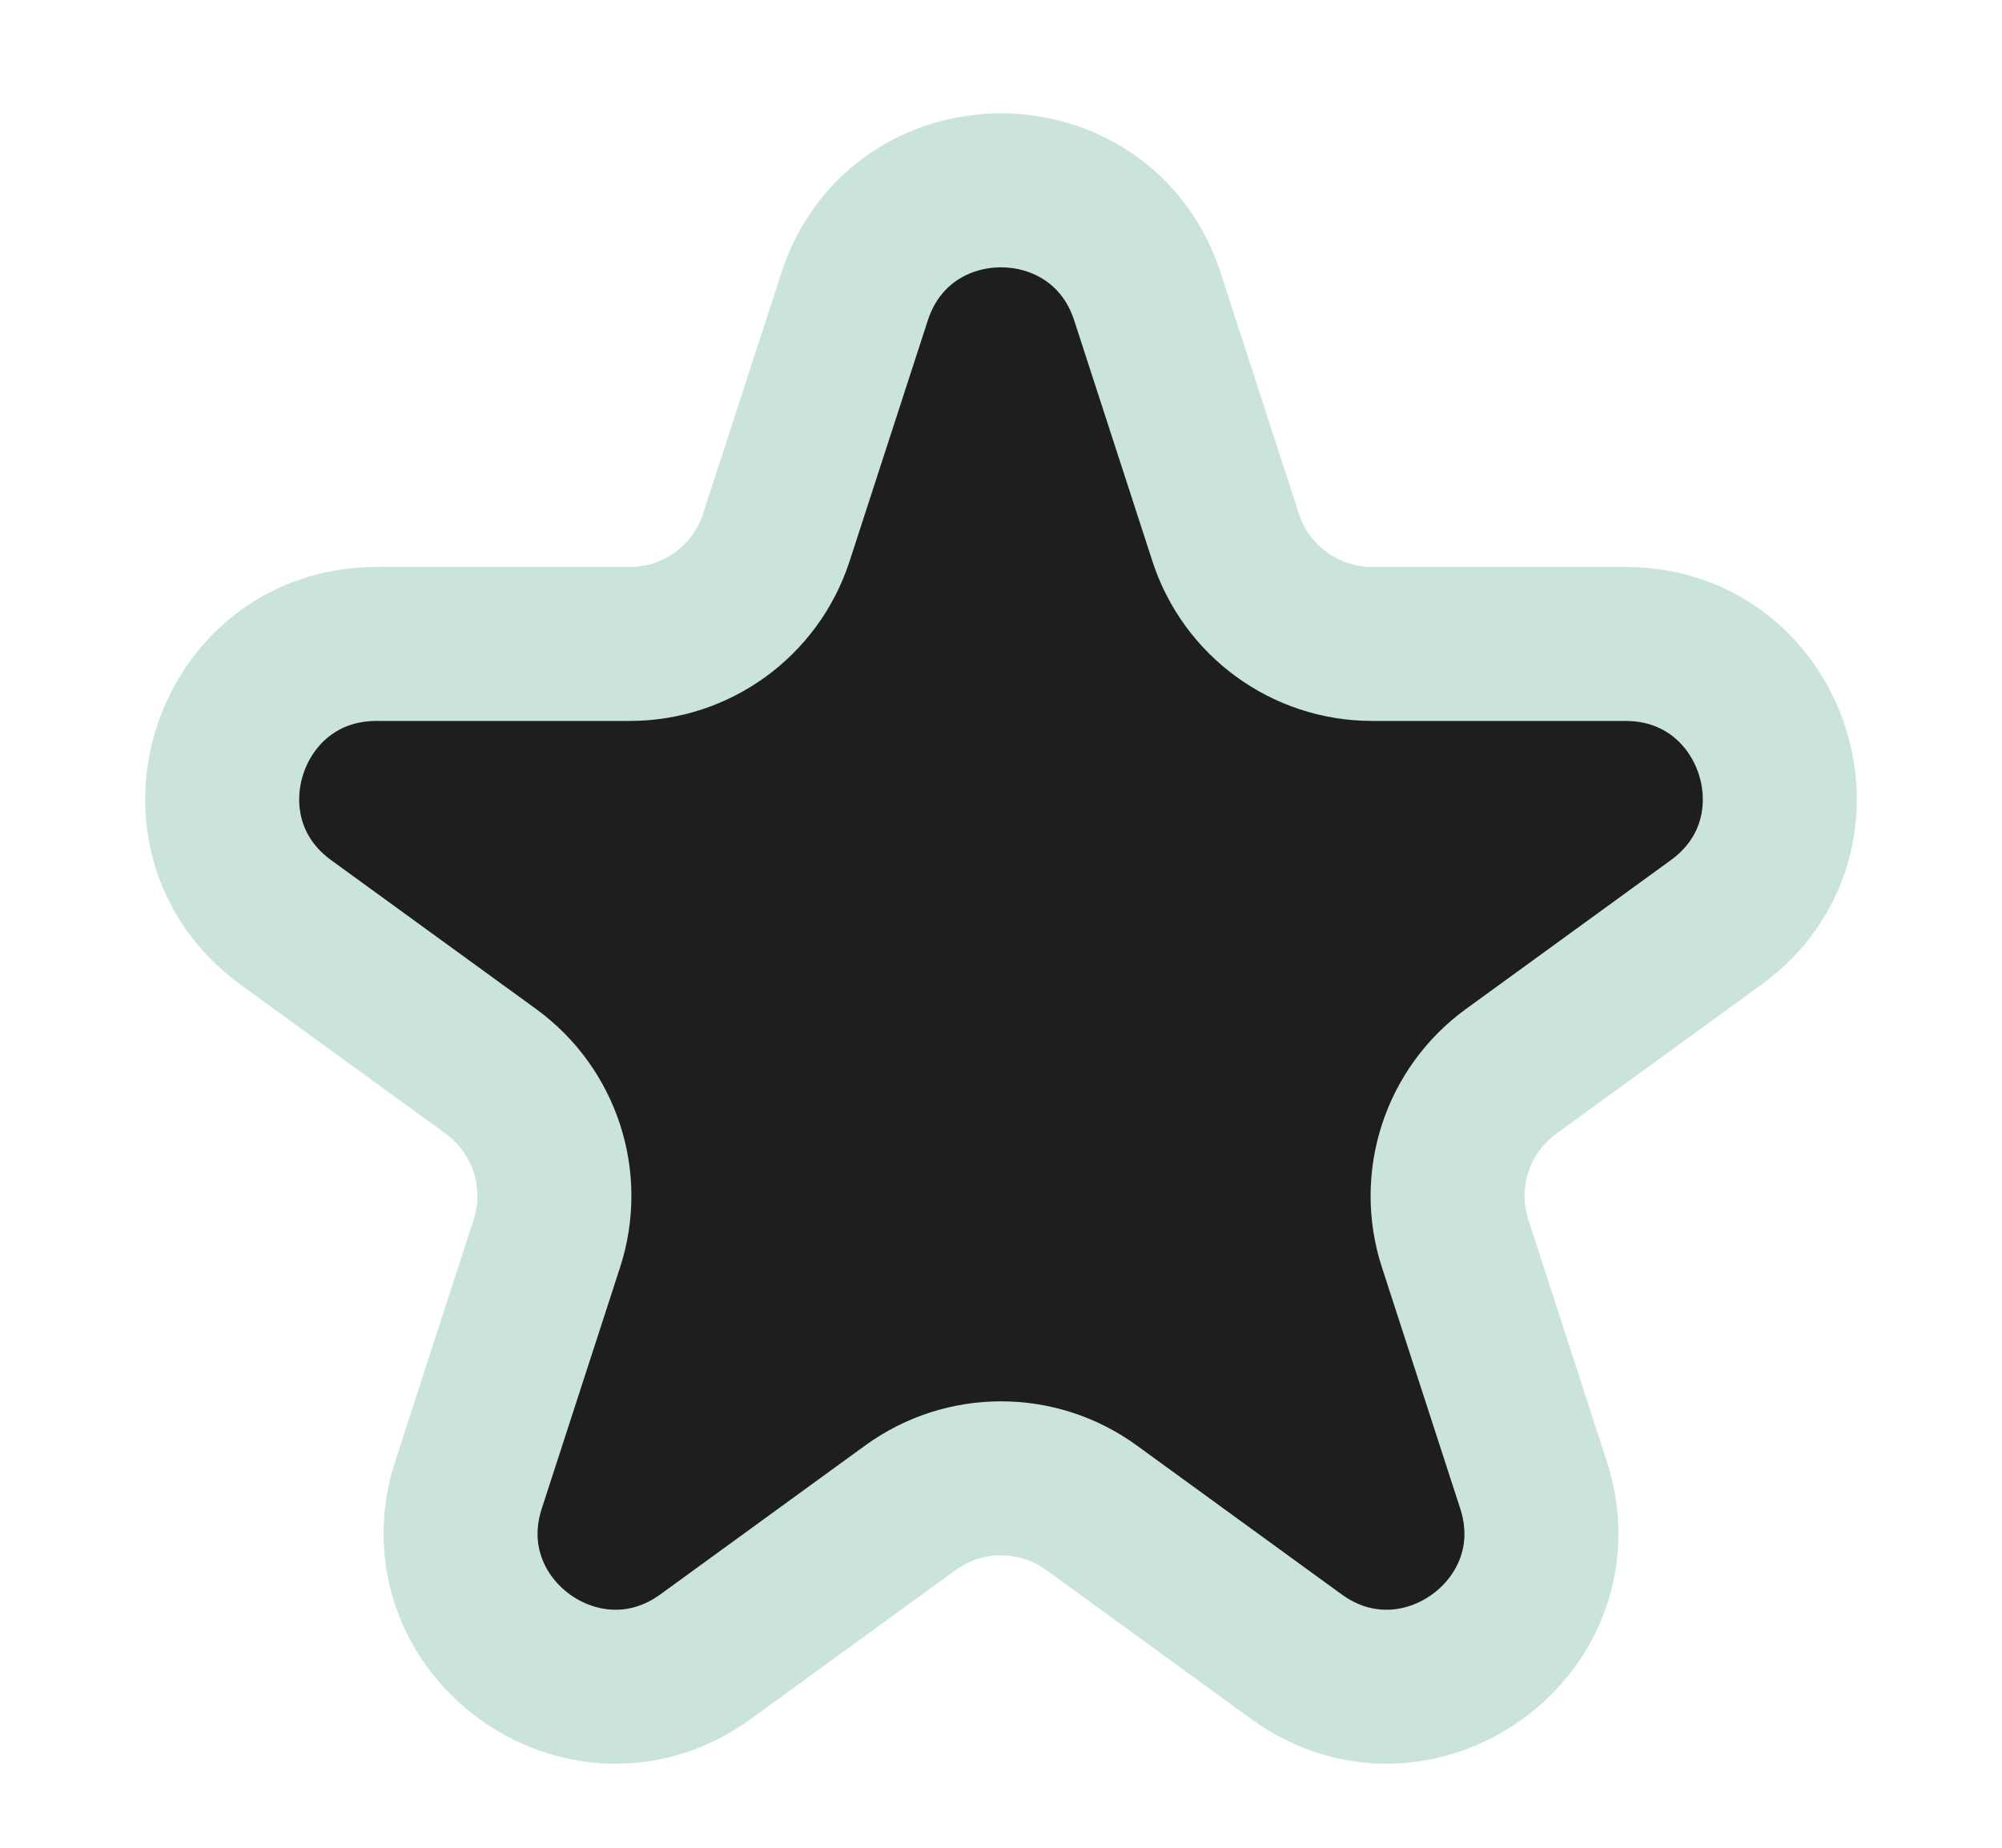
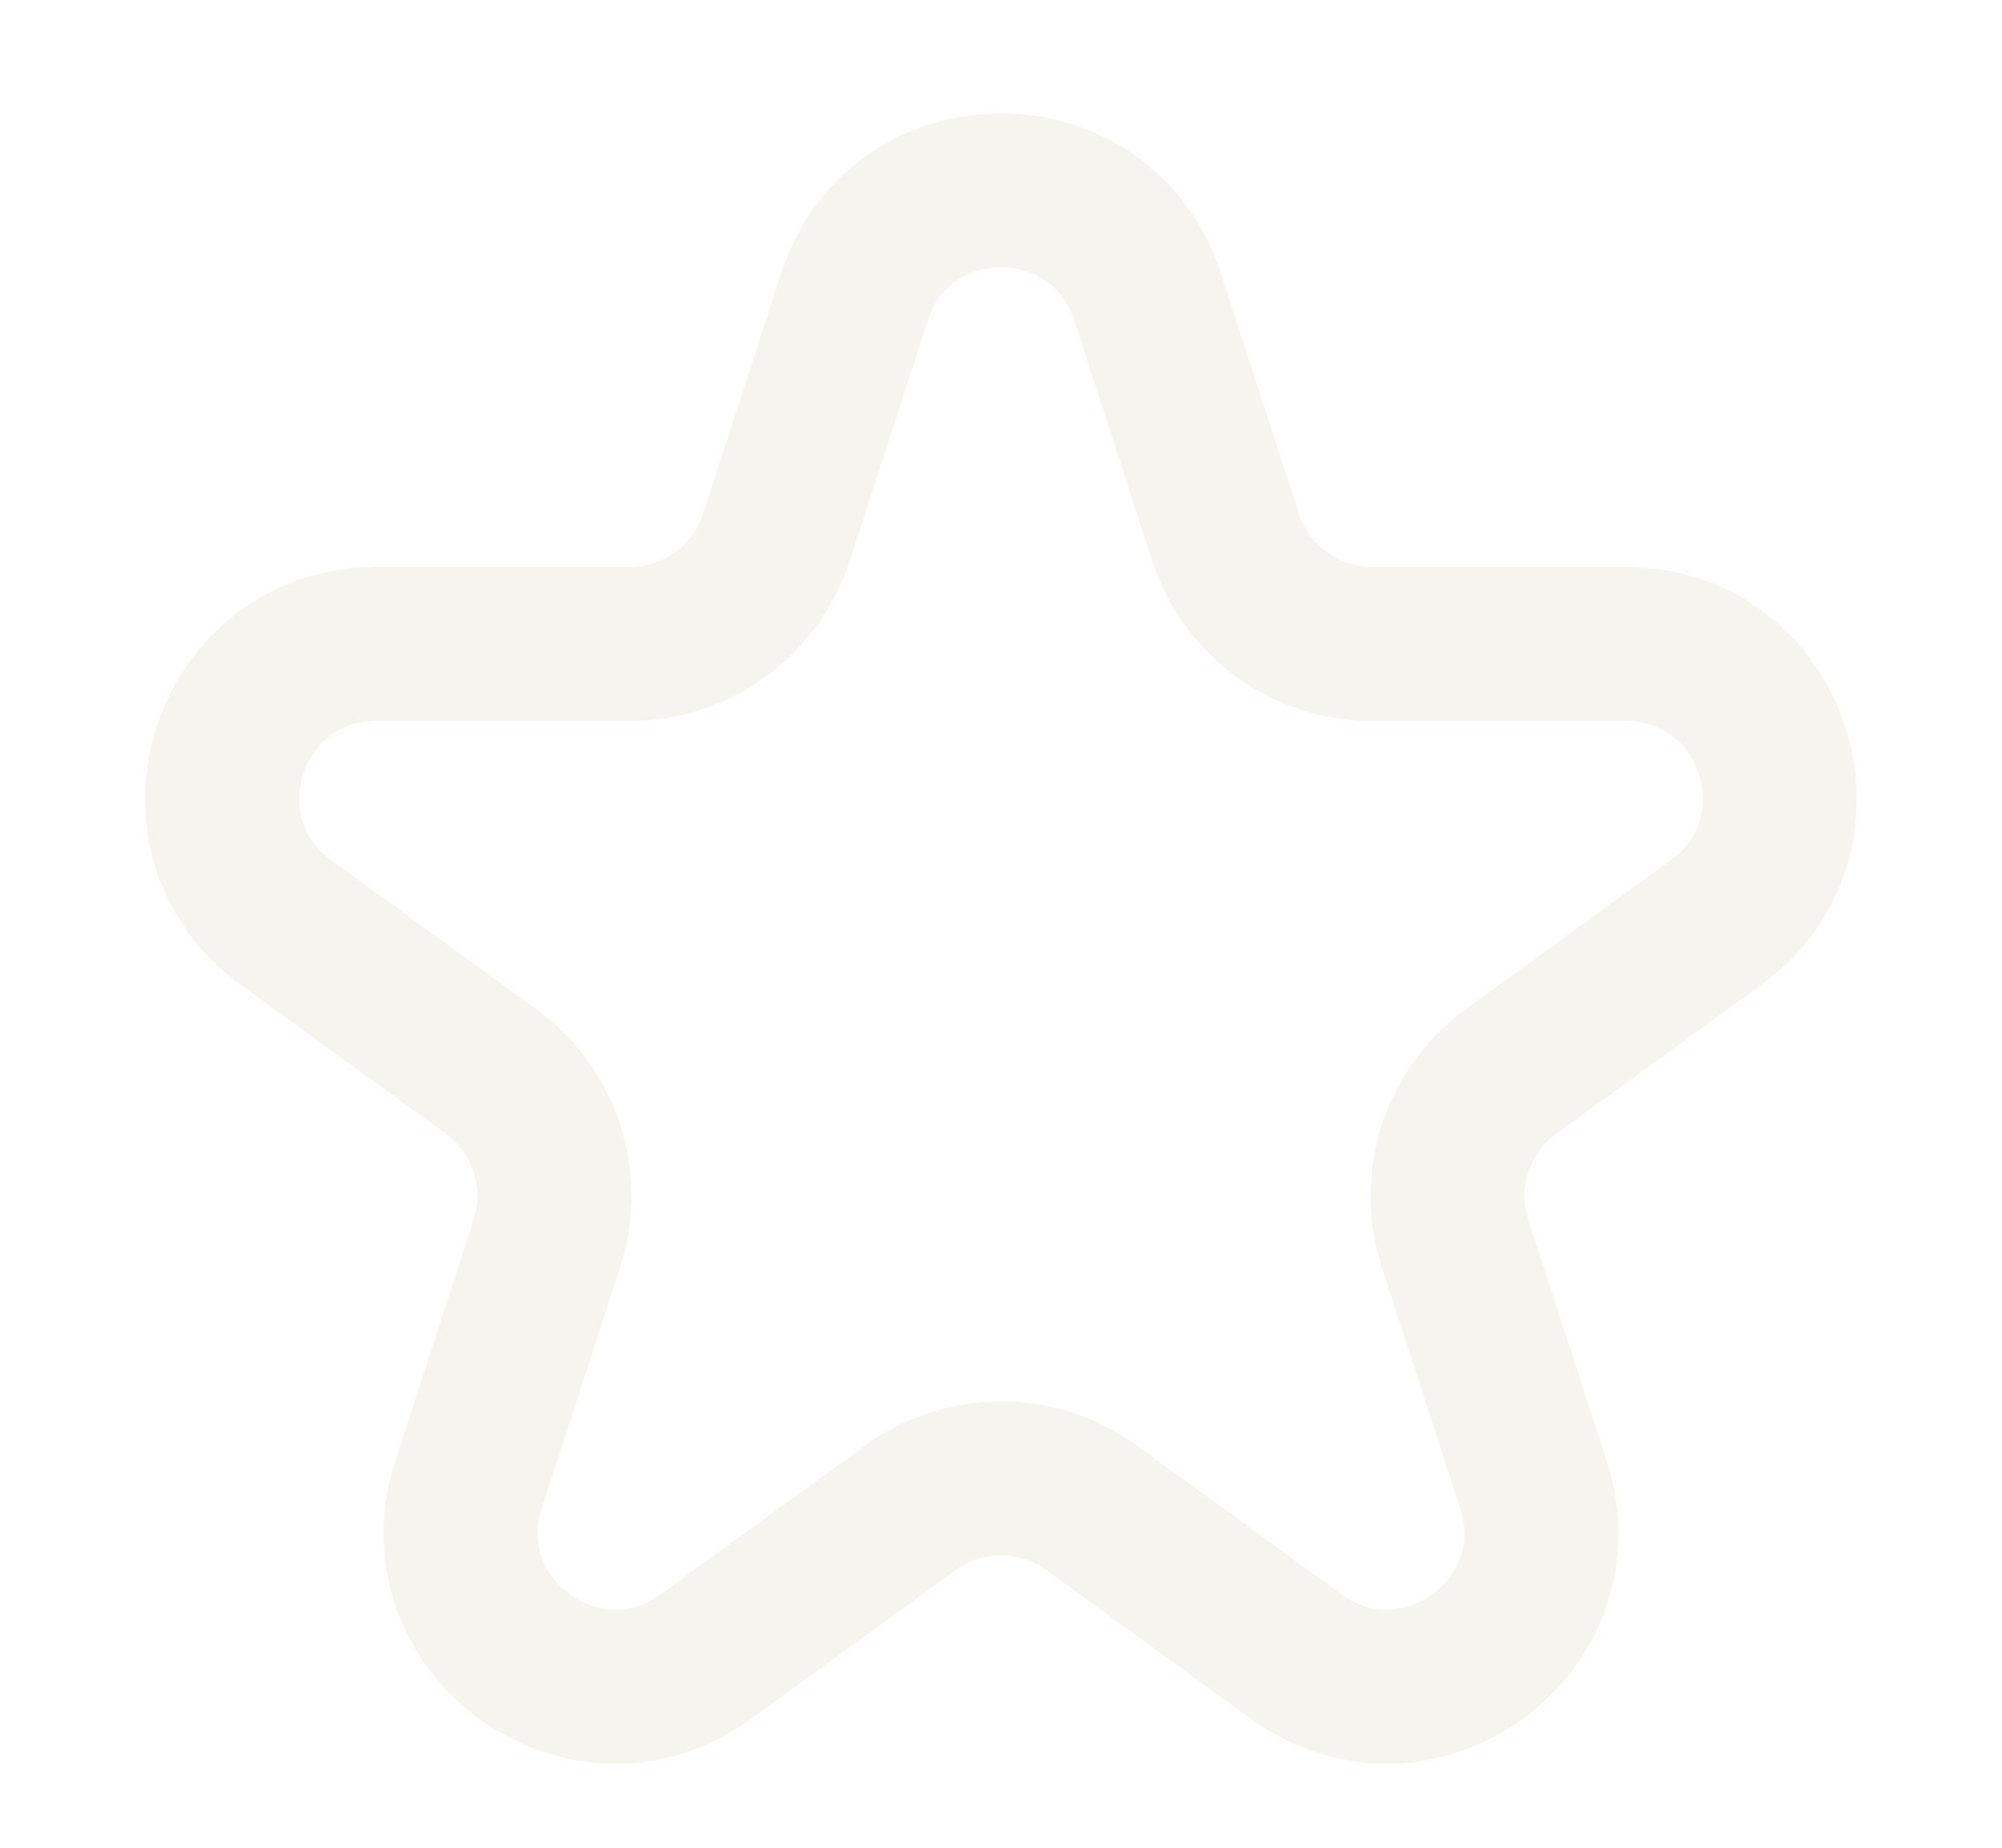
<svg xmlns="http://www.w3.org/2000/svg" width="13" height="12" viewBox="0 0 13 12" fill="none">
-   <path d="M5.549 1.927C5.848 1.006 7.152 1.006 7.451 1.927L7.959 3.491C8.093 3.903 8.477 4.182 8.91 4.182H10.555C11.524 4.182 11.927 5.422 11.143 5.991L9.812 6.958C9.462 7.213 9.315 7.664 9.449 8.076L9.957 9.641C10.257 10.562 9.202 11.328 8.418 10.759L7.088 9.792C6.737 9.537 6.263 9.537 5.912 9.792L4.582 10.759C3.798 11.328 2.743 10.562 3.043 9.641L3.551 8.076C3.685 7.664 3.538 7.213 3.188 6.958L1.857 5.991C1.073 5.422 1.476 4.182 2.445 4.182H4.09C4.523 4.182 4.907 3.903 5.041 3.491L5.549 1.927Z" fill="#1E1E1E" stroke="#CAE4DA" />
+   <path d="M5.549 1.927C5.848 1.006 7.152 1.006 7.451 1.927L7.959 3.491C8.093 3.903 8.477 4.182 8.91 4.182H10.555C11.524 4.182 11.927 5.422 11.143 5.991L9.812 6.958C9.462 7.213 9.315 7.664 9.449 8.076L9.957 9.641C10.257 10.562 9.202 11.328 8.418 10.759L7.088 9.792C6.737 9.537 6.263 9.537 5.912 9.792L4.582 10.759C3.798 11.328 2.743 10.562 3.043 9.641L3.551 8.076C3.685 7.664 3.538 7.213 3.188 6.958L1.857 5.991C1.073 5.422 1.476 4.182 2.445 4.182H4.09C4.523 4.182 4.907 3.903 5.041 3.491L5.549 1.927Z" stroke="#F6F4EF" />
</svg>
